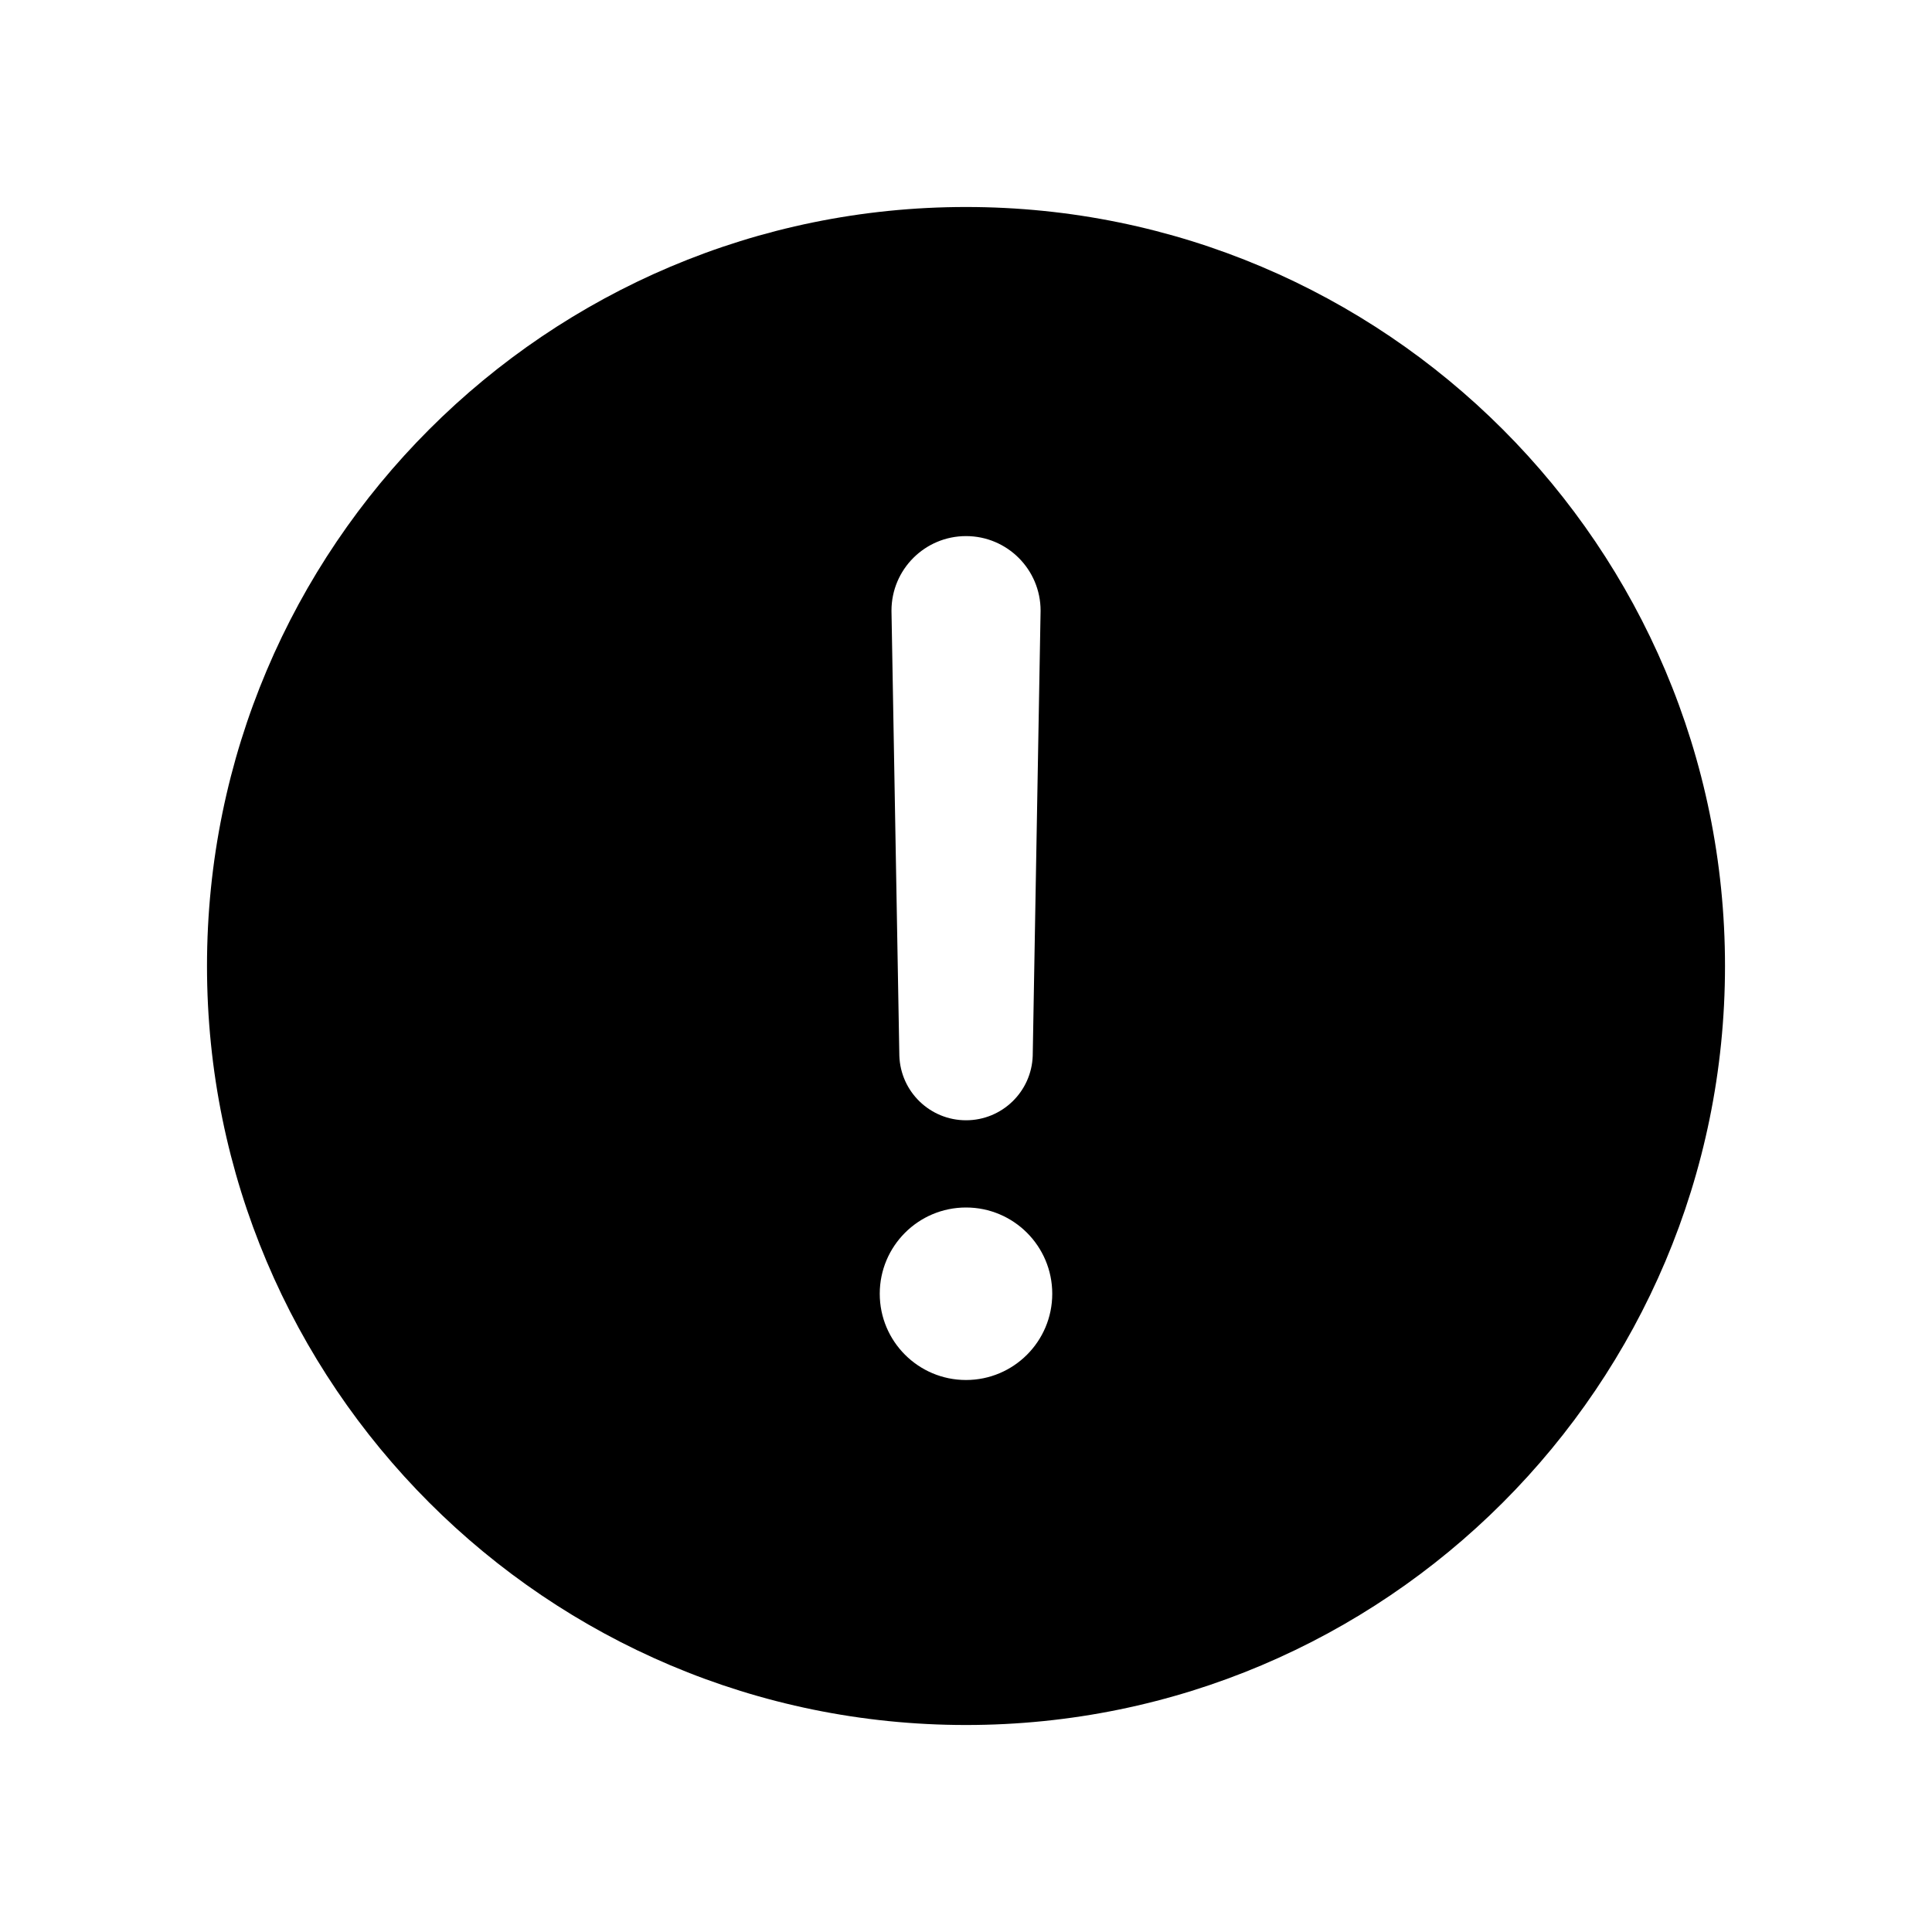
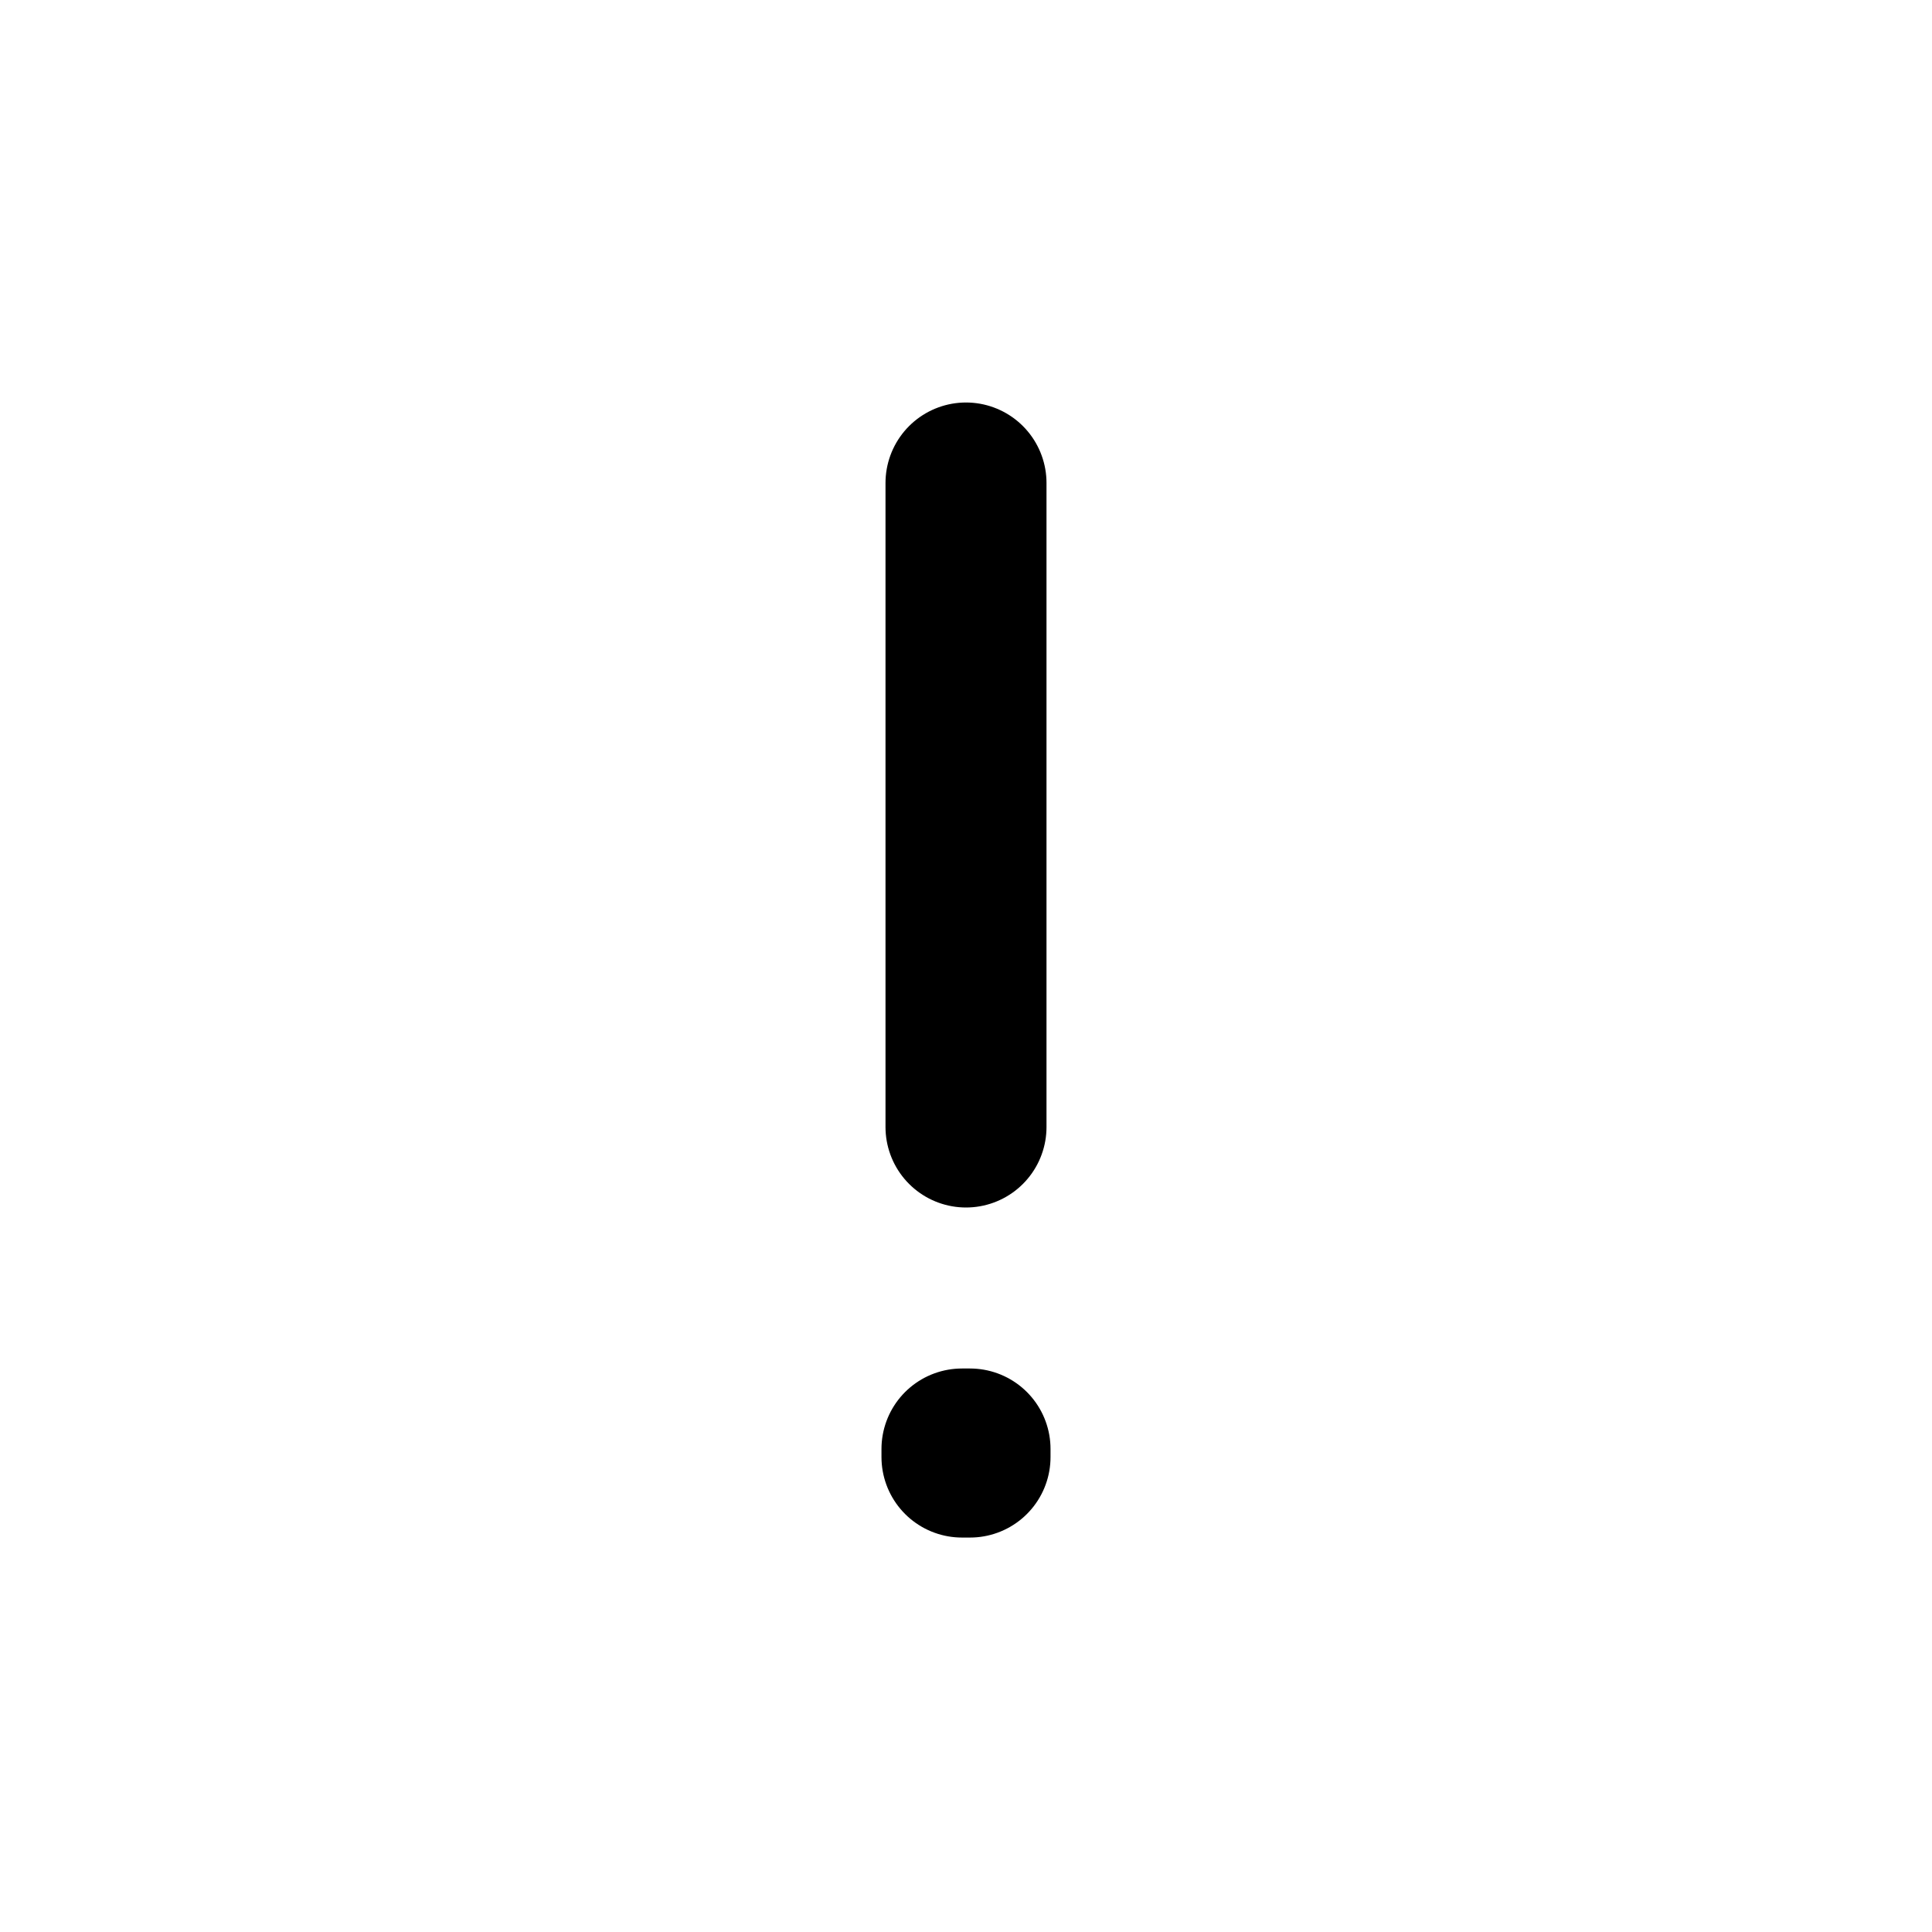
- <svg xmlns="http://www.w3.org/2000/svg" width="1" height="1" fill="none" viewBox="0 0 28 28" preserveAspectRatio="xMidYMid meet" class="icon">
-   <circle cx="14" cy="14" r="10" />
-   <path fill="currentColor" fill-rule="evenodd" d="M14 25c6.075 0 11-4.925 11-11S20.075 3 14 3 3 7.925 3 14s4.925 11 11 11m1.081-16.15-.114 6.45a.967.967 0 0 1-1.933 0l-.114-6.45a1.08 1.08 0 1 1 2.161 0m.169 9.9a1.25 1.25 0 1 1-2.5 0 1.25 1.25 0 0 1 2.5 0" clip-rule="evenodd" />
+ <svg xmlns="http://www.w3.org/2000/svg" width="1px" height="1px" viewBox="0 0 24 24" fill="none" class="icon">
+   <g stroke-width="0" />
+   <g stroke-linecap="round" stroke-linejoin="round" />
+   <g>
+     <g id="Warning / Warning">
+       <path id="Vector" d="M12 6V14M12.05 18V18.1L11.95 18.1V18H12.05Z" stroke="currentColor" stroke-width="2" stroke-linecap="round" stroke-linejoin="round" />
+     </g>
+   </g>
</svg>
